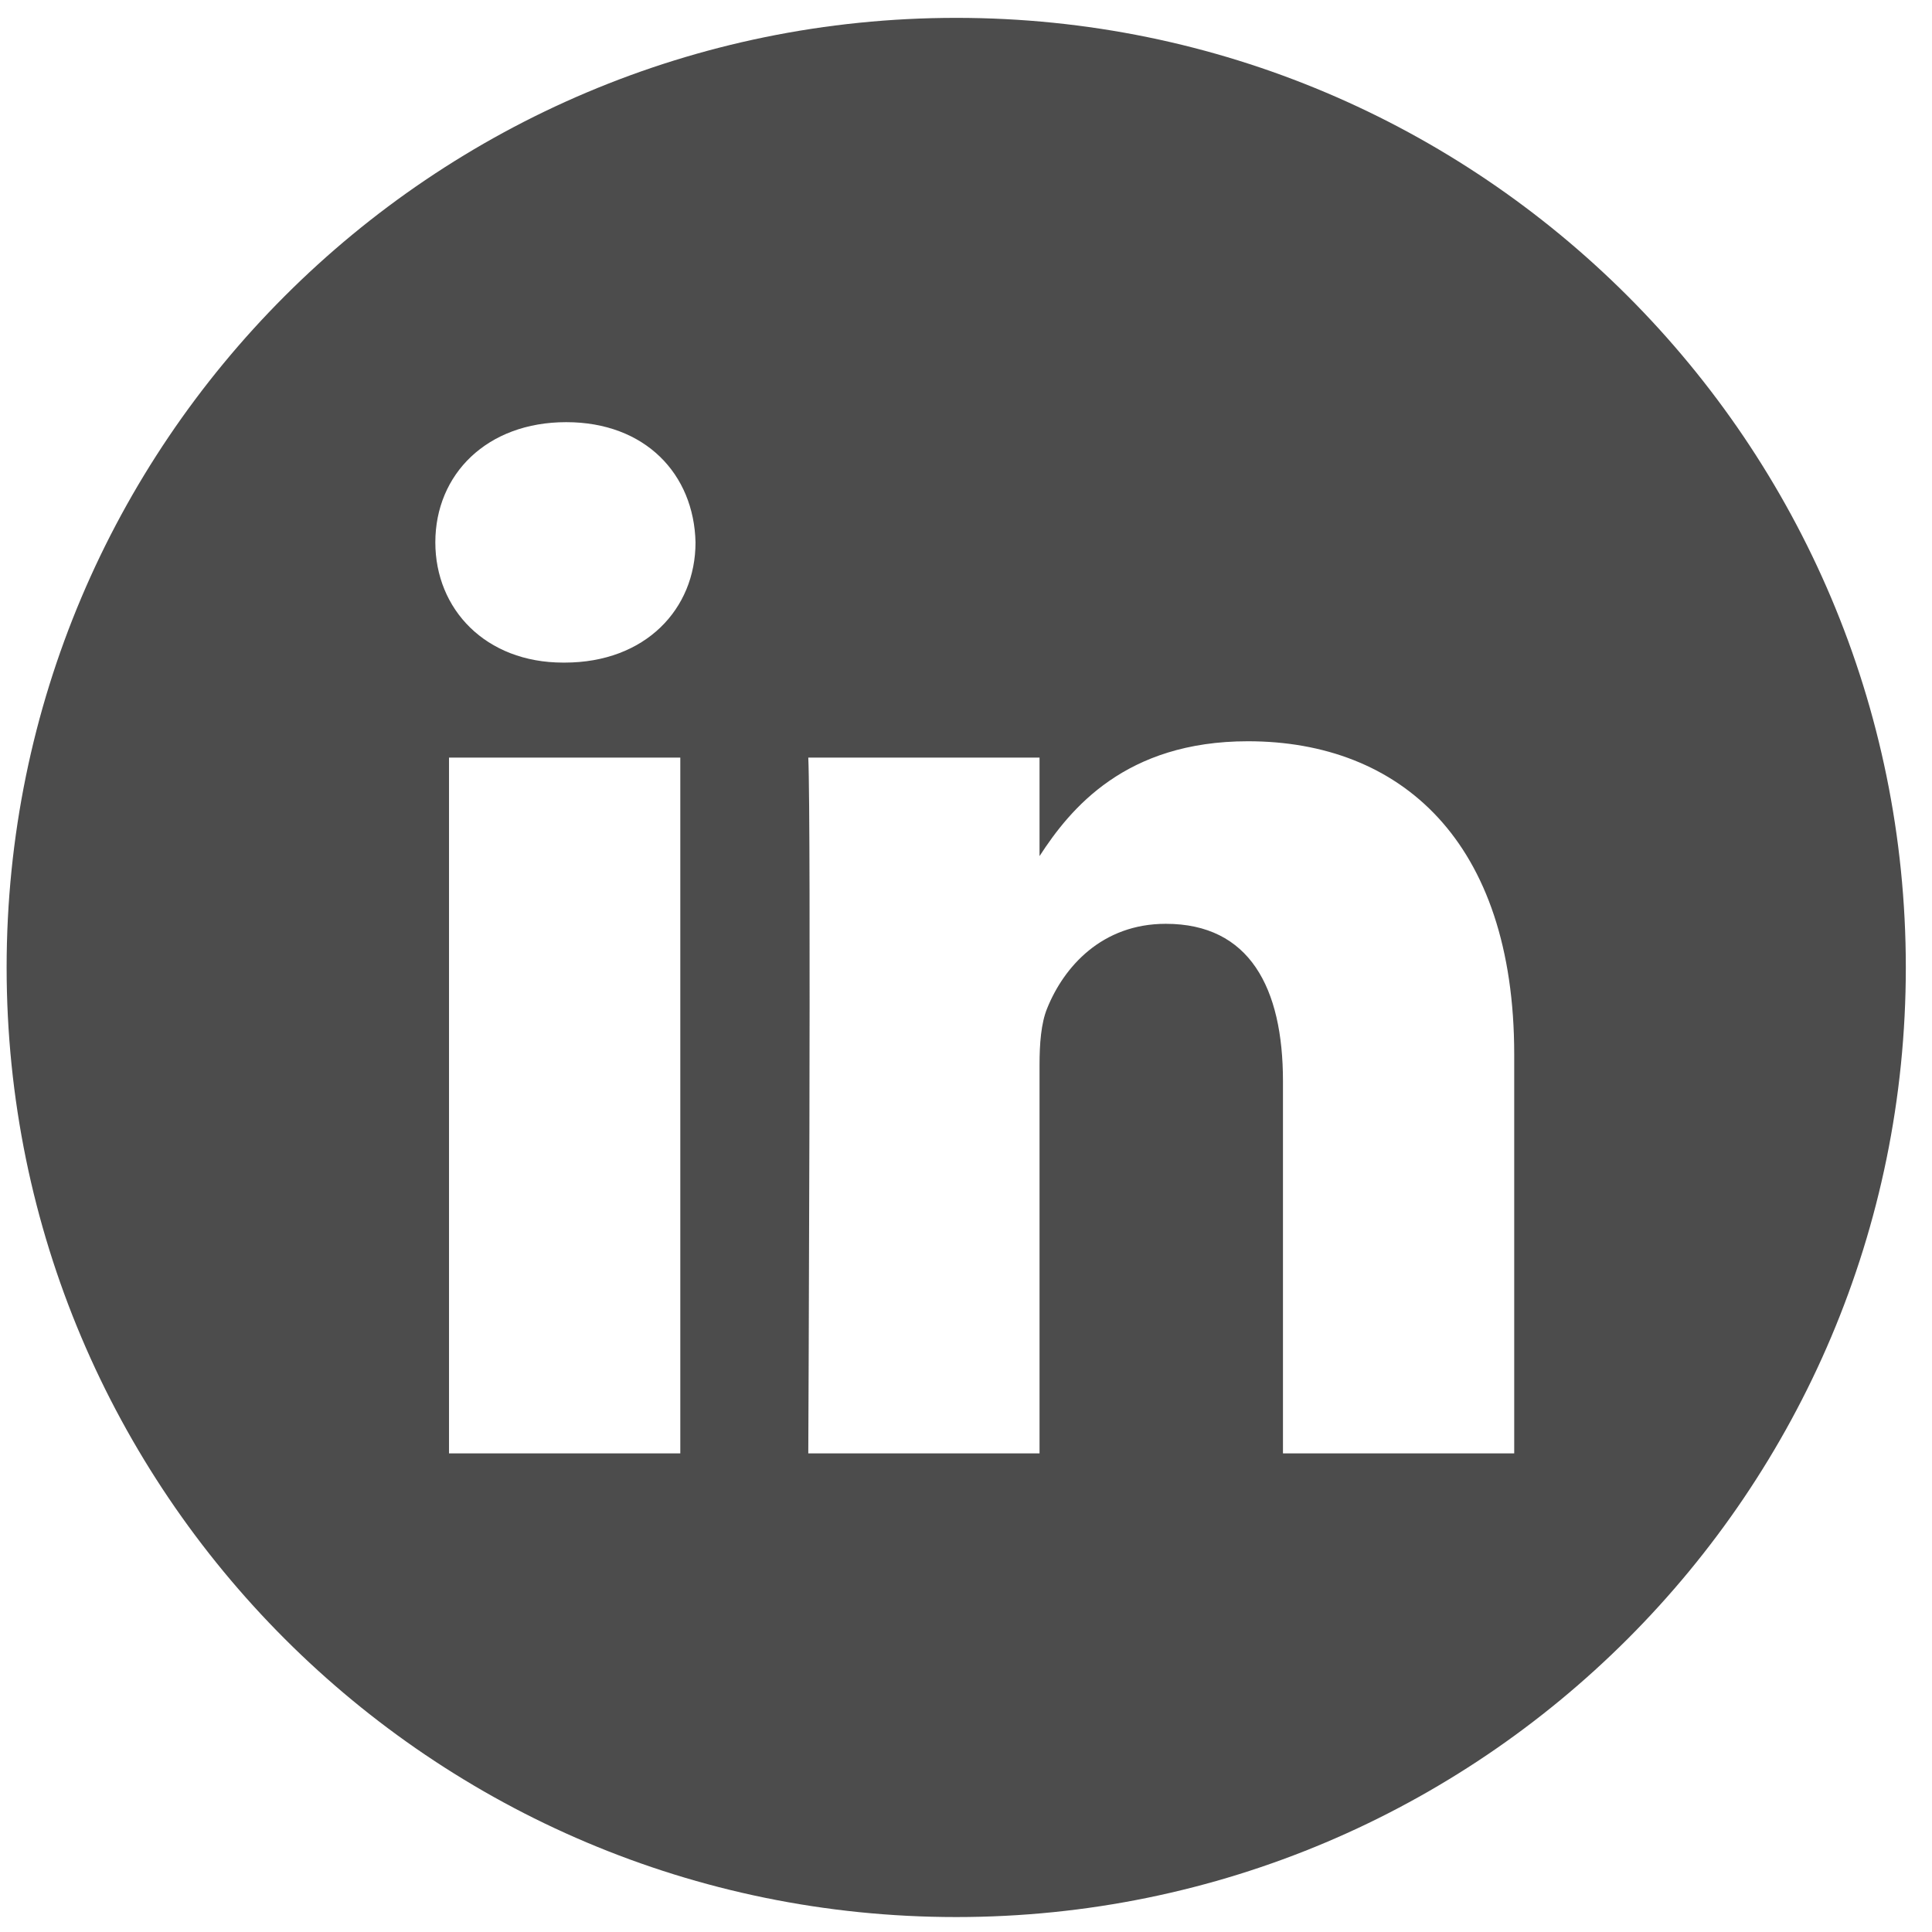
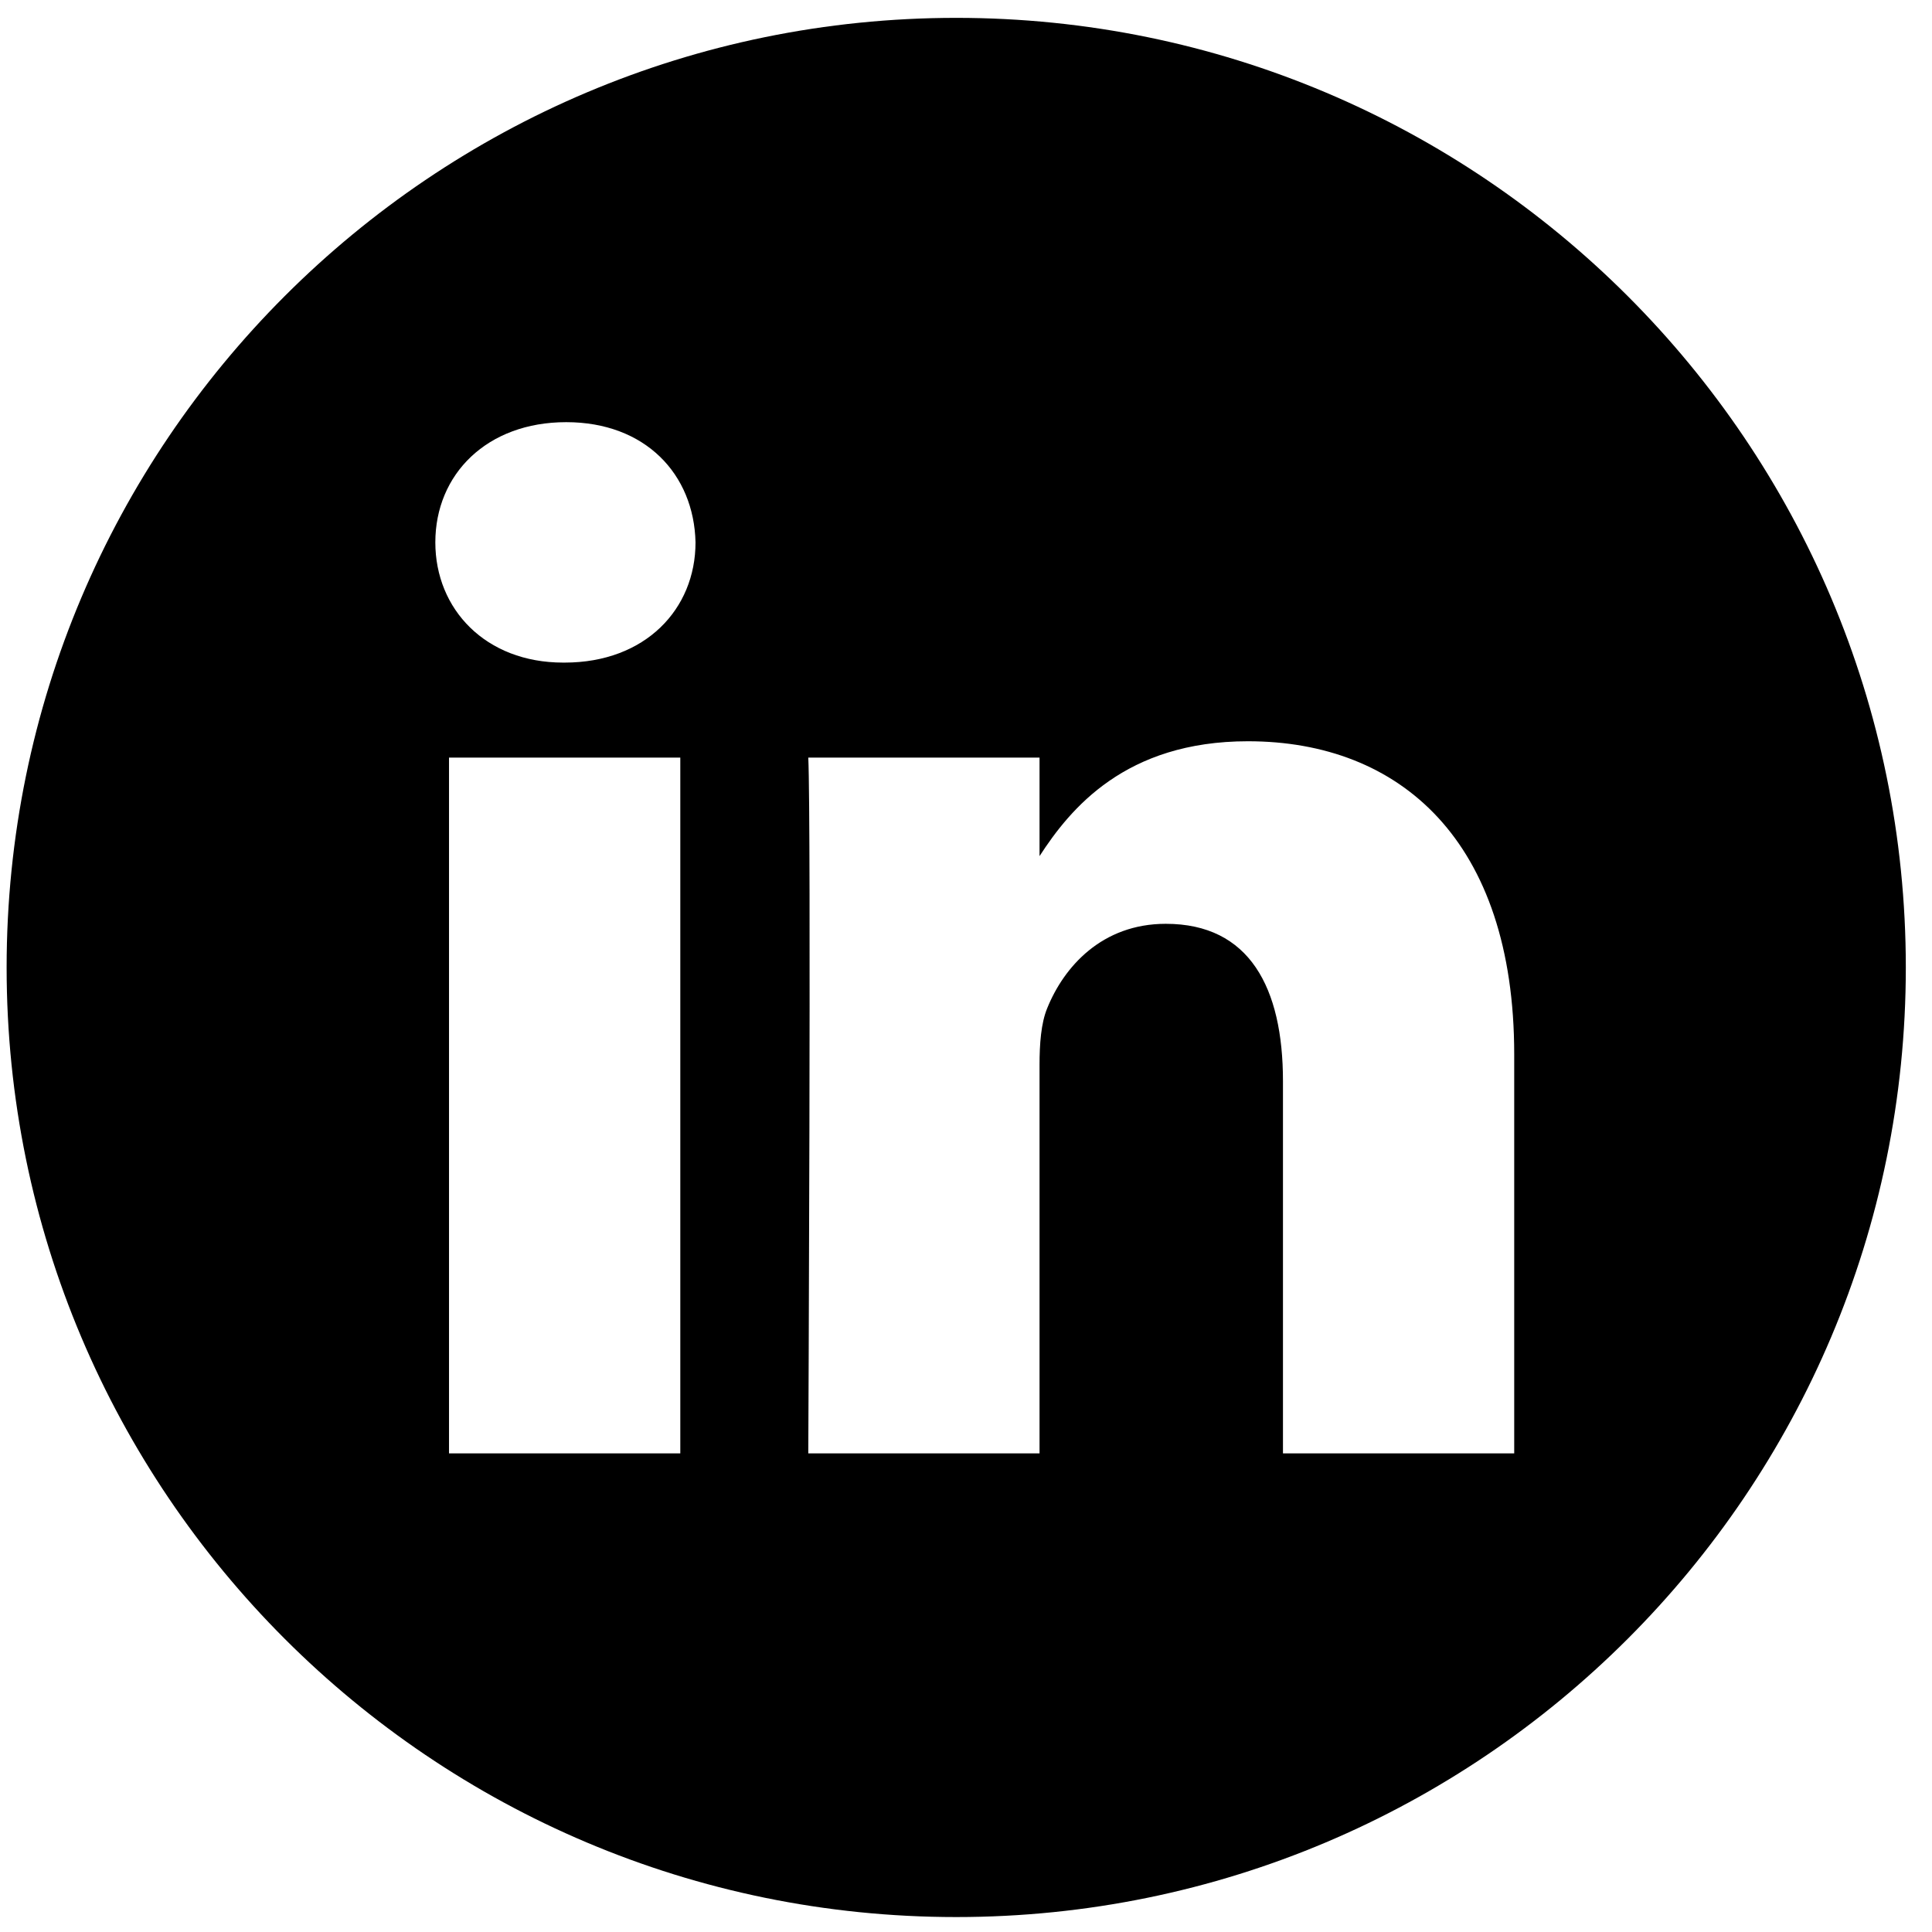
- <svg xmlns="http://www.w3.org/2000/svg" width="49" height="49" viewBox="0 0 49 49" fill="none">
-   <path d="M24.252 0.453C10.953 0.453 0.168 11.238 0.168 24.537C0.168 37.836 10.953 48.621 24.252 48.621C37.551 48.621 48.336 37.836 48.336 24.537C48.336 11.238 37.551 0.453 24.252 0.453ZM17.254 36.861H11.388V19.214H17.254V36.861ZM14.321 16.805H14.283C12.314 16.805 11.041 15.45 11.041 13.756C11.041 12.025 12.353 10.707 14.36 10.707C16.366 10.707 17.601 12.025 17.64 13.756C17.64 15.45 16.366 16.805 14.321 16.805ZM38.404 36.861H32.539V27.421C32.539 25.048 31.69 23.43 29.567 23.43C27.947 23.43 26.982 24.521 26.558 25.575C26.403 25.952 26.365 26.479 26.365 27.006V36.861H20.5C20.5 36.861 20.576 20.87 20.5 19.214H26.365V21.713C27.144 20.511 28.539 18.8 31.651 18.8C35.51 18.8 38.404 21.322 38.404 26.742V36.861Z" fill="black" fill-opacity="0.7" />
+ <svg xmlns="http://www.w3.org/2000/svg" width="49" height="49" viewBox="0 0 49 49">
+   <path d="M24.252 0.453C10.953 0.453 0.168 11.238 0.168 24.537C0.168 37.836 10.953 48.621 24.252 48.621C37.551 48.621 48.336 37.836 48.336 24.537C48.336 11.238 37.551 0.453 24.252 0.453ZM17.254 36.861H11.388V19.214H17.254V36.861ZM14.321 16.805H14.283C12.314 16.805 11.041 15.45 11.041 13.756C11.041 12.025 12.353 10.707 14.36 10.707C16.366 10.707 17.601 12.025 17.64 13.756C17.64 15.45 16.366 16.805 14.321 16.805ZM38.404 36.861H32.539V27.421C32.539 25.048 31.69 23.43 29.567 23.43C27.947 23.43 26.982 24.521 26.558 25.575C26.403 25.952 26.365 26.479 26.365 27.006V36.861H20.5C20.5 36.861 20.576 20.87 20.5 19.214H26.365V21.713C27.144 20.511 28.539 18.8 31.651 18.8C35.51 18.8 38.404 21.322 38.404 26.742V36.861Z" />
</svg>
